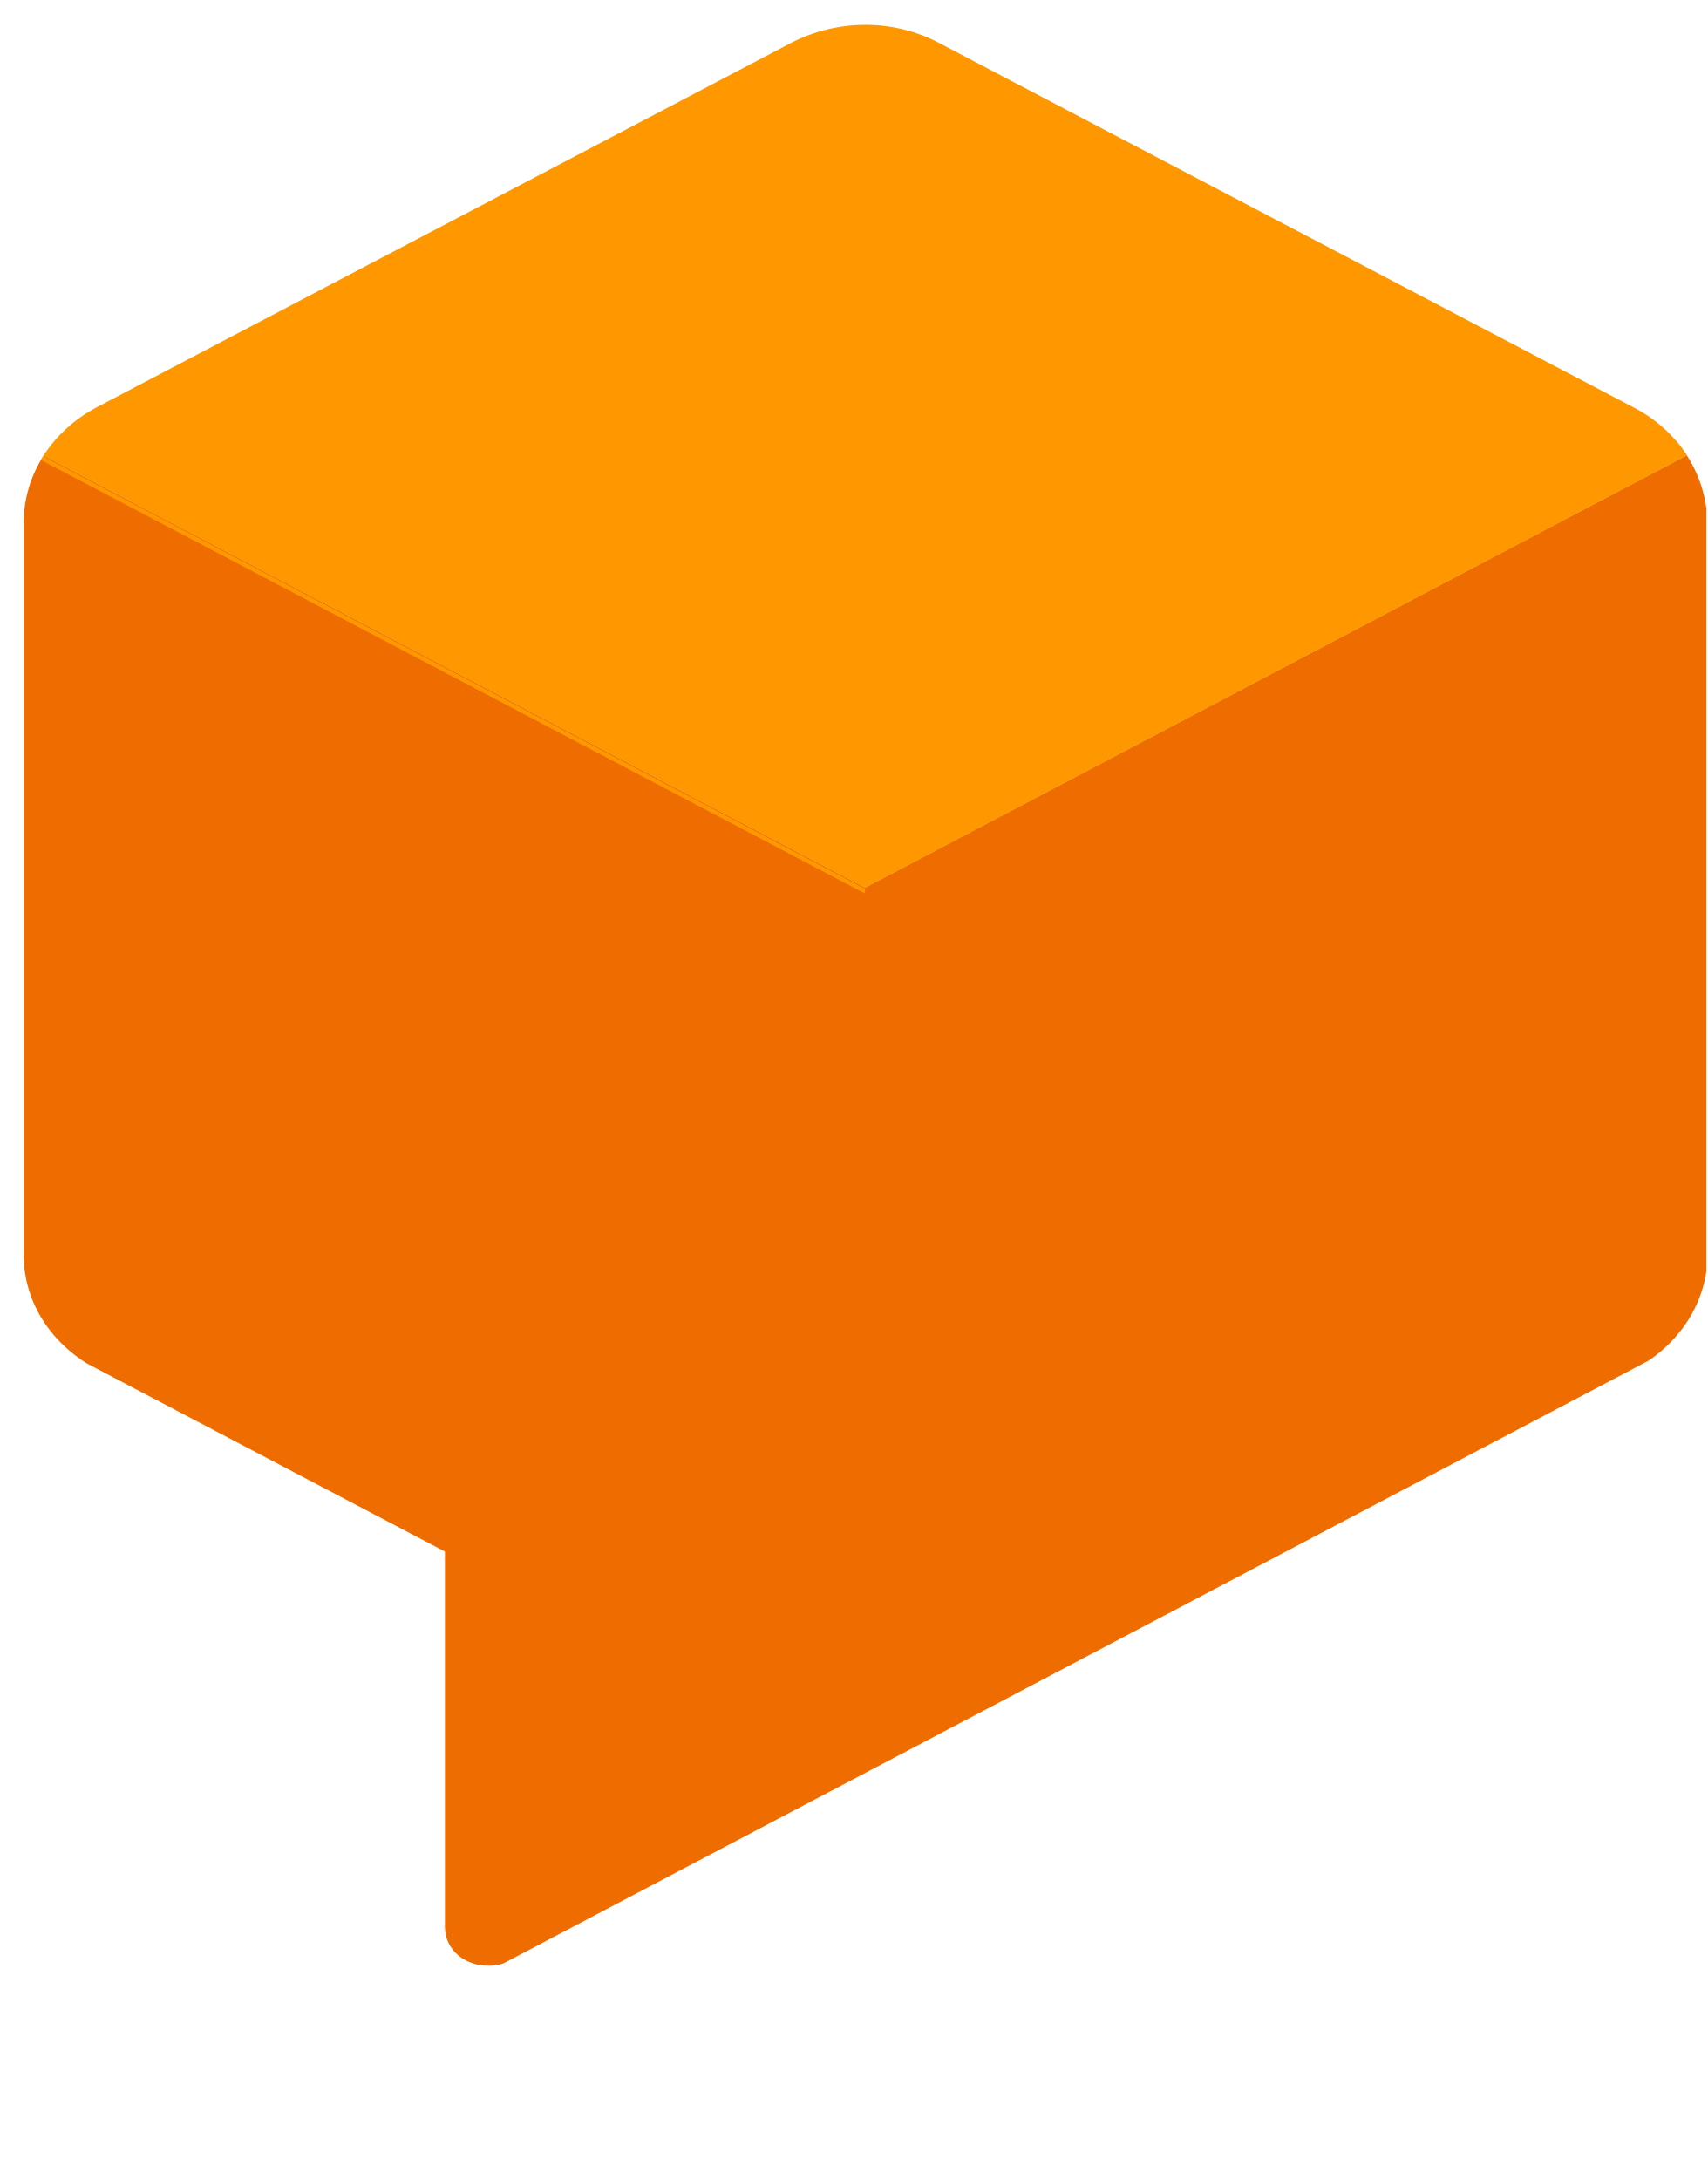
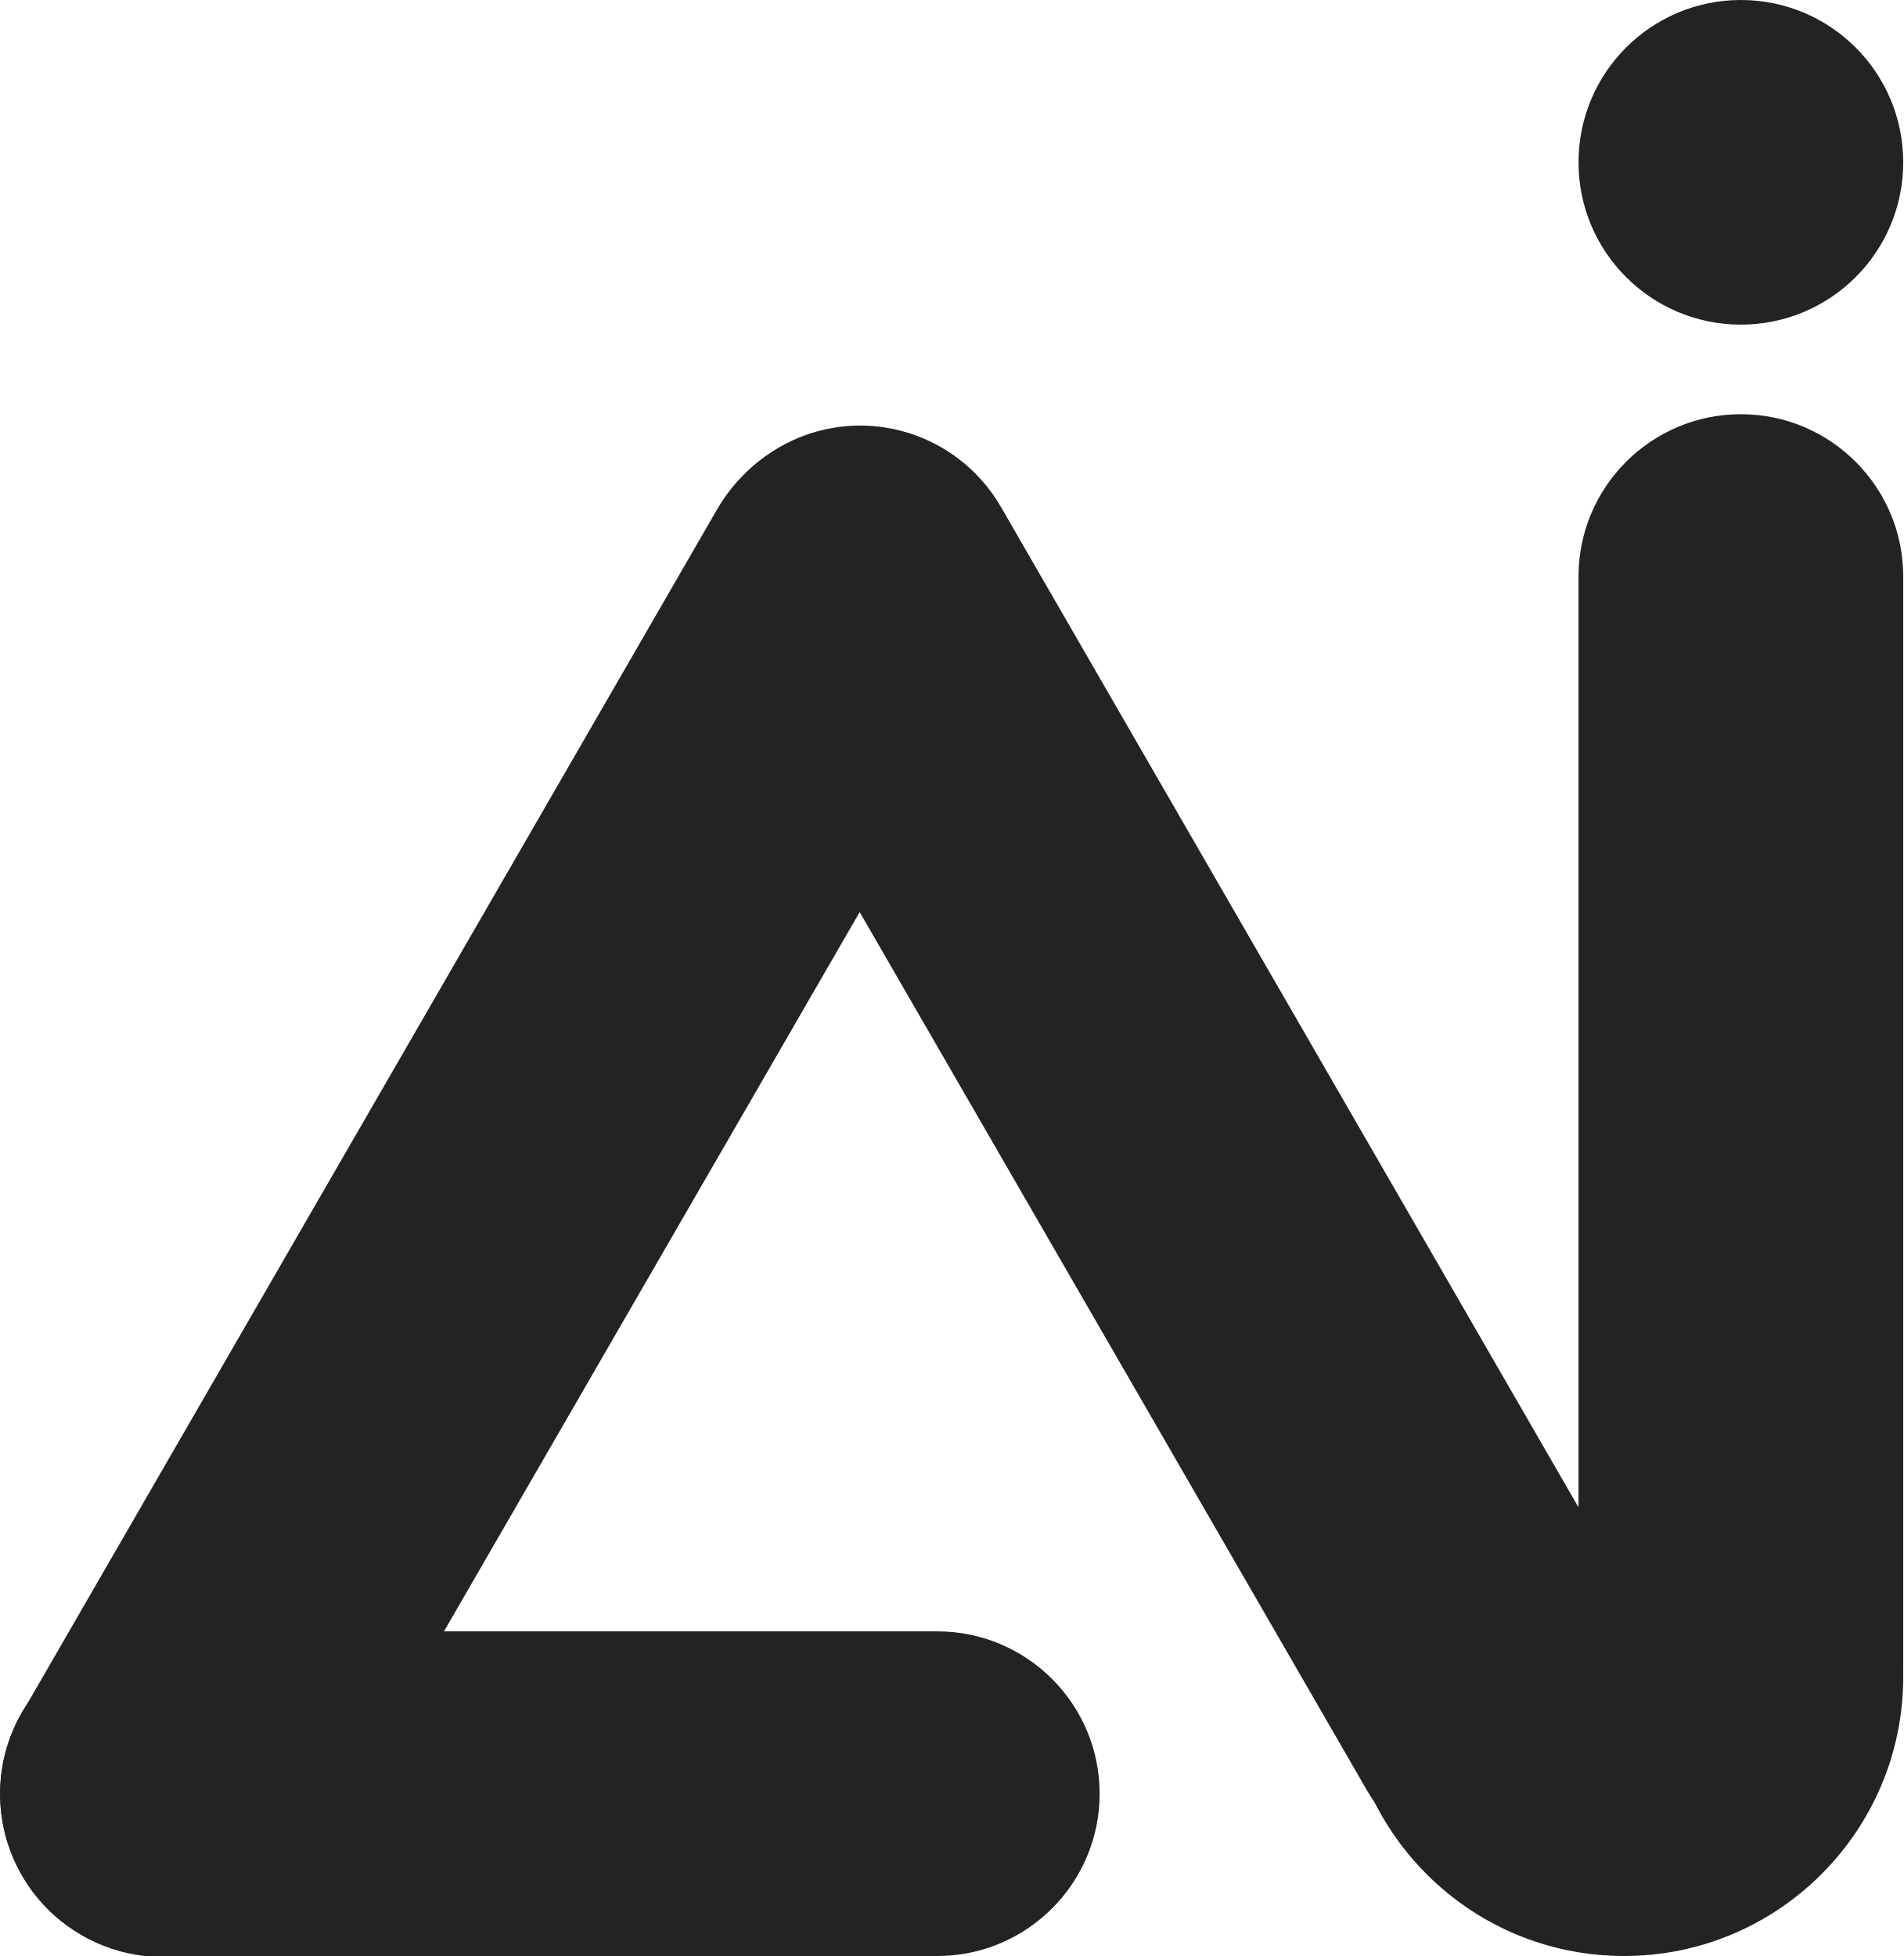
- <svg xmlns="http://www.w3.org/2000/svg" xmlns:xlink="http://www.w3.org/1999/xlink" version="1.1" id="Livello_1" x="0px" y="0px" viewBox="0 0 144.3 184.2" style="enable-background:new 0 0 144.3 184.2;" xml:space="preserve">
+ <svg xmlns="http://www.w3.org/2000/svg" version="1.1" id="Layer_1" x="0px" y="0px" viewBox="0 0 418.5 430.2" style="enable-background:new 0 0 418.5 430.2;" xml:space="preserve">
  <style type="text/css">
- 	.st0{clip-path:url(#SVGID_2_);}
- 	.st1{fill:#EF6C00;}
- 	.st2{fill:#FF9800;}
+ 	.st0{fill:#232323;}
+ 	.st1{fill-rule:evenodd;clip-rule:evenodd;fill:#232323;}
</style>
-   <g>
-     <g>
-       <defs>
-         <path id="SVGID_1_" d="M138,34.4L79.3,3.6c-3.8-2-8.5-2-12.4,0L8.2,34.4c-3.8,2-6.2,5.7-6.2,9.8V106c0,4.1,2.4,7.7,6.2,9.7     l29.4,15.5v31.6c0,1.9,1.6,3.3,3.7,3.3c0.7,0,1.3-0.2,1.8-0.4l95-50c3.8-2,6.2-5.7,6.2-9.7V44.2C144.2,40.1,141.9,36.4,138,34.4     L138,34.4z" />
-       </defs>
-       <clipPath id="SVGID_2_">
-         <use xlink:href="#SVGID_1_" style="overflow:visible;" />
-       </clipPath>
-       <g class="st0">
-         <path class="st1" d="M144.2,37.6L73.1,75L2,37.6v74.8l35.6,18.7v37.4l106.6-56.1V37.6z" />
-         <g>
-           <path class="st2" d="M73.1,75L2,37.6L73.1,0.2l71.1,37.4L73.1,75z" />
-           <path class="st2" d="M71.9,73.9L2.4,37.4L2,37.6L73.1,75l71.1-37.4l-1.6-0.9L71.9,73.9z" />
-           <path class="st2" d="M73.1,75.5v-0.4L2.4,37.9L2,38.1L73.1,75.5z" />
-         </g>
-       </g>
-     </g>
-   </g>
+   <path class="st0" d="M382.8,401.4L382.8,401.4c-19.7,0-35.7-16-35.7-35.7V126.8c0-19.7,16-35.7,35.7-35.7h0  c19.7,0,35.7,16,35.7,35.7v238.9C418.5,385.4,402.5,401.4,382.8,401.4z" />
+   <path class="st0" d="M349.4,406.9L349.4,406.9c-17.1,9.9-38.9,4-48.8-13.1L158.2,147.2c-9.9-17.1-4-38.9,13.1-48.8l0,0  c17.1-9.9,38.9-4,48.8,13.1l142.4,246.7C372.3,375.2,366.4,397.1,349.4,406.9z" />
+   <path class="st0" d="M17.9,425.6L17.9,425.6c-17.1-9.9-22.9-31.7-13.1-48.8L157.7,112c9.9-17.1,31.7-22.9,48.8-13.1l0,0  c17.1,9.9,22.9,31.7,13.1,48.8L66.6,412.5C56.8,429.6,34.9,435.5,17.9,425.6z" />
+   <path class="st0" d="M0,394.5L0,394.5c0-19.7,16-35.7,35.7-35.7h170.4c19.7,0,35.7,16,35.7,35.7v0c0,19.7-16,35.7-35.7,35.7H35.7  C16,430.2,0,414.2,0,394.5z" />
+   <circle class="st1" cx="382.8" cy="35.7" r="35.7" />
+   <path class="st0" d="M299,388.7c8.3,24.1,31.1,41.5,58.1,41.5c33.9,0,61.4-27.5,61.4-61.4c0-3.4-0.3-6.8-0.8-10H299V388.7z" />
</svg>
